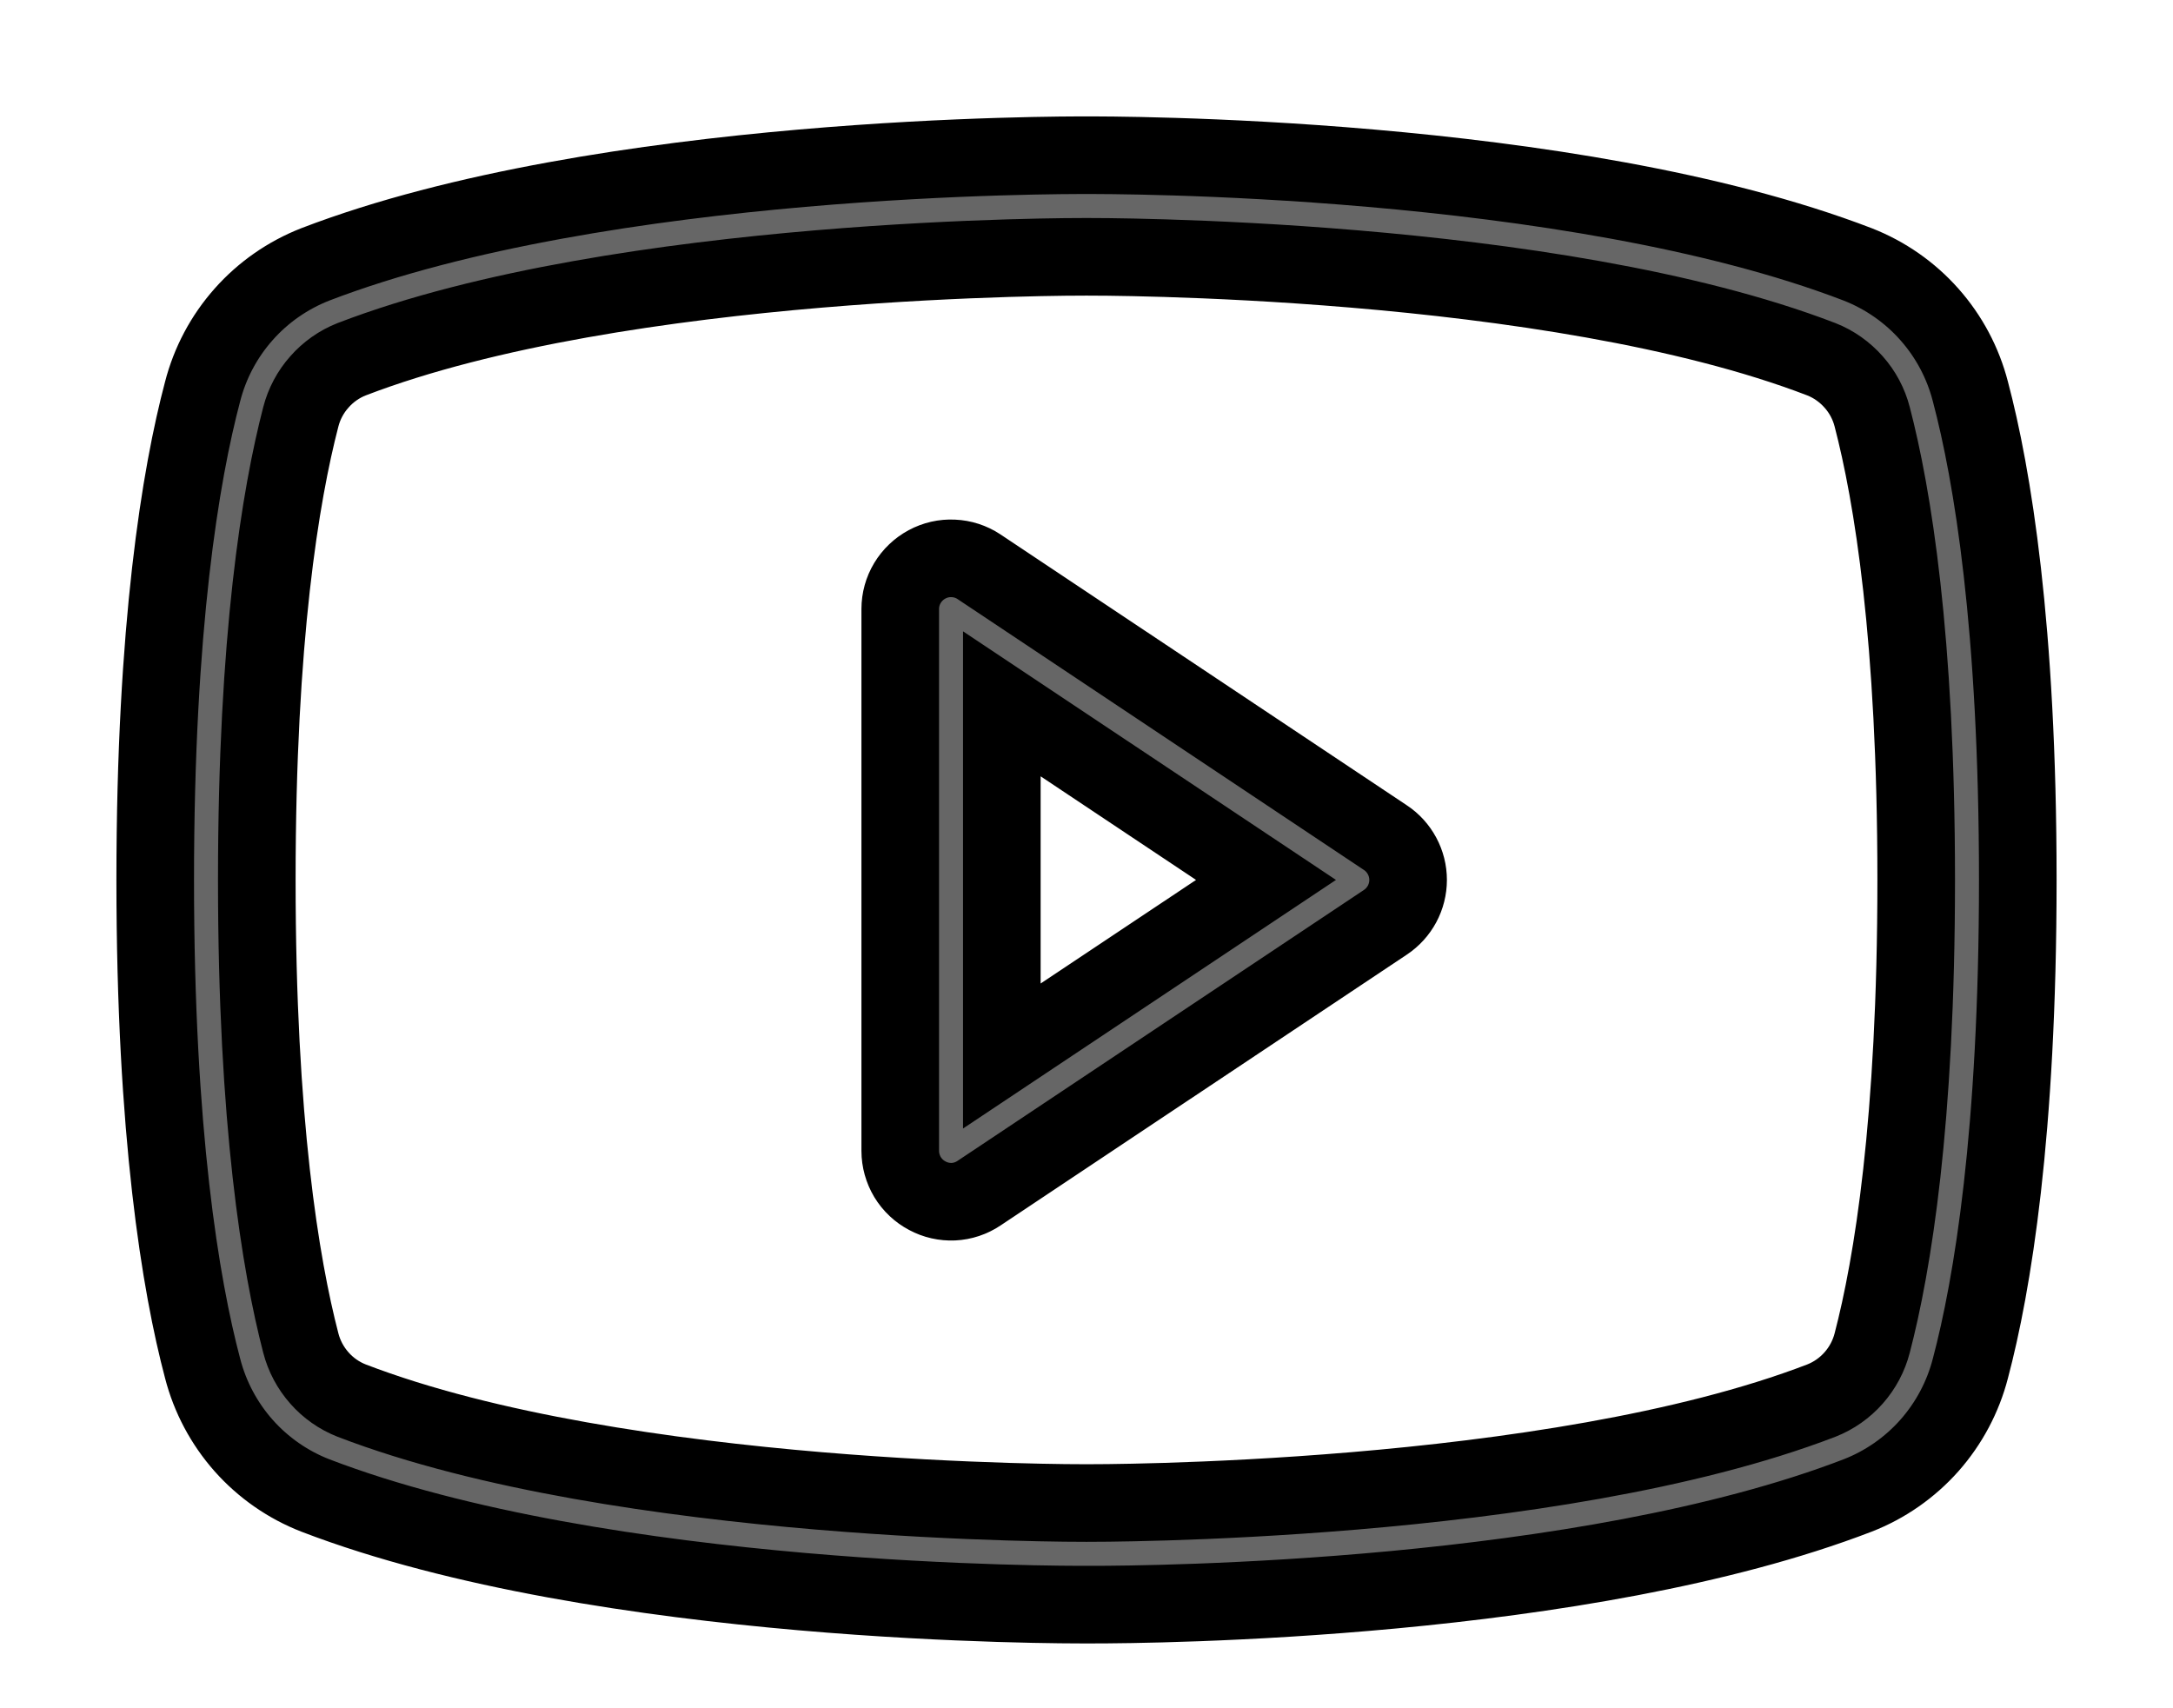
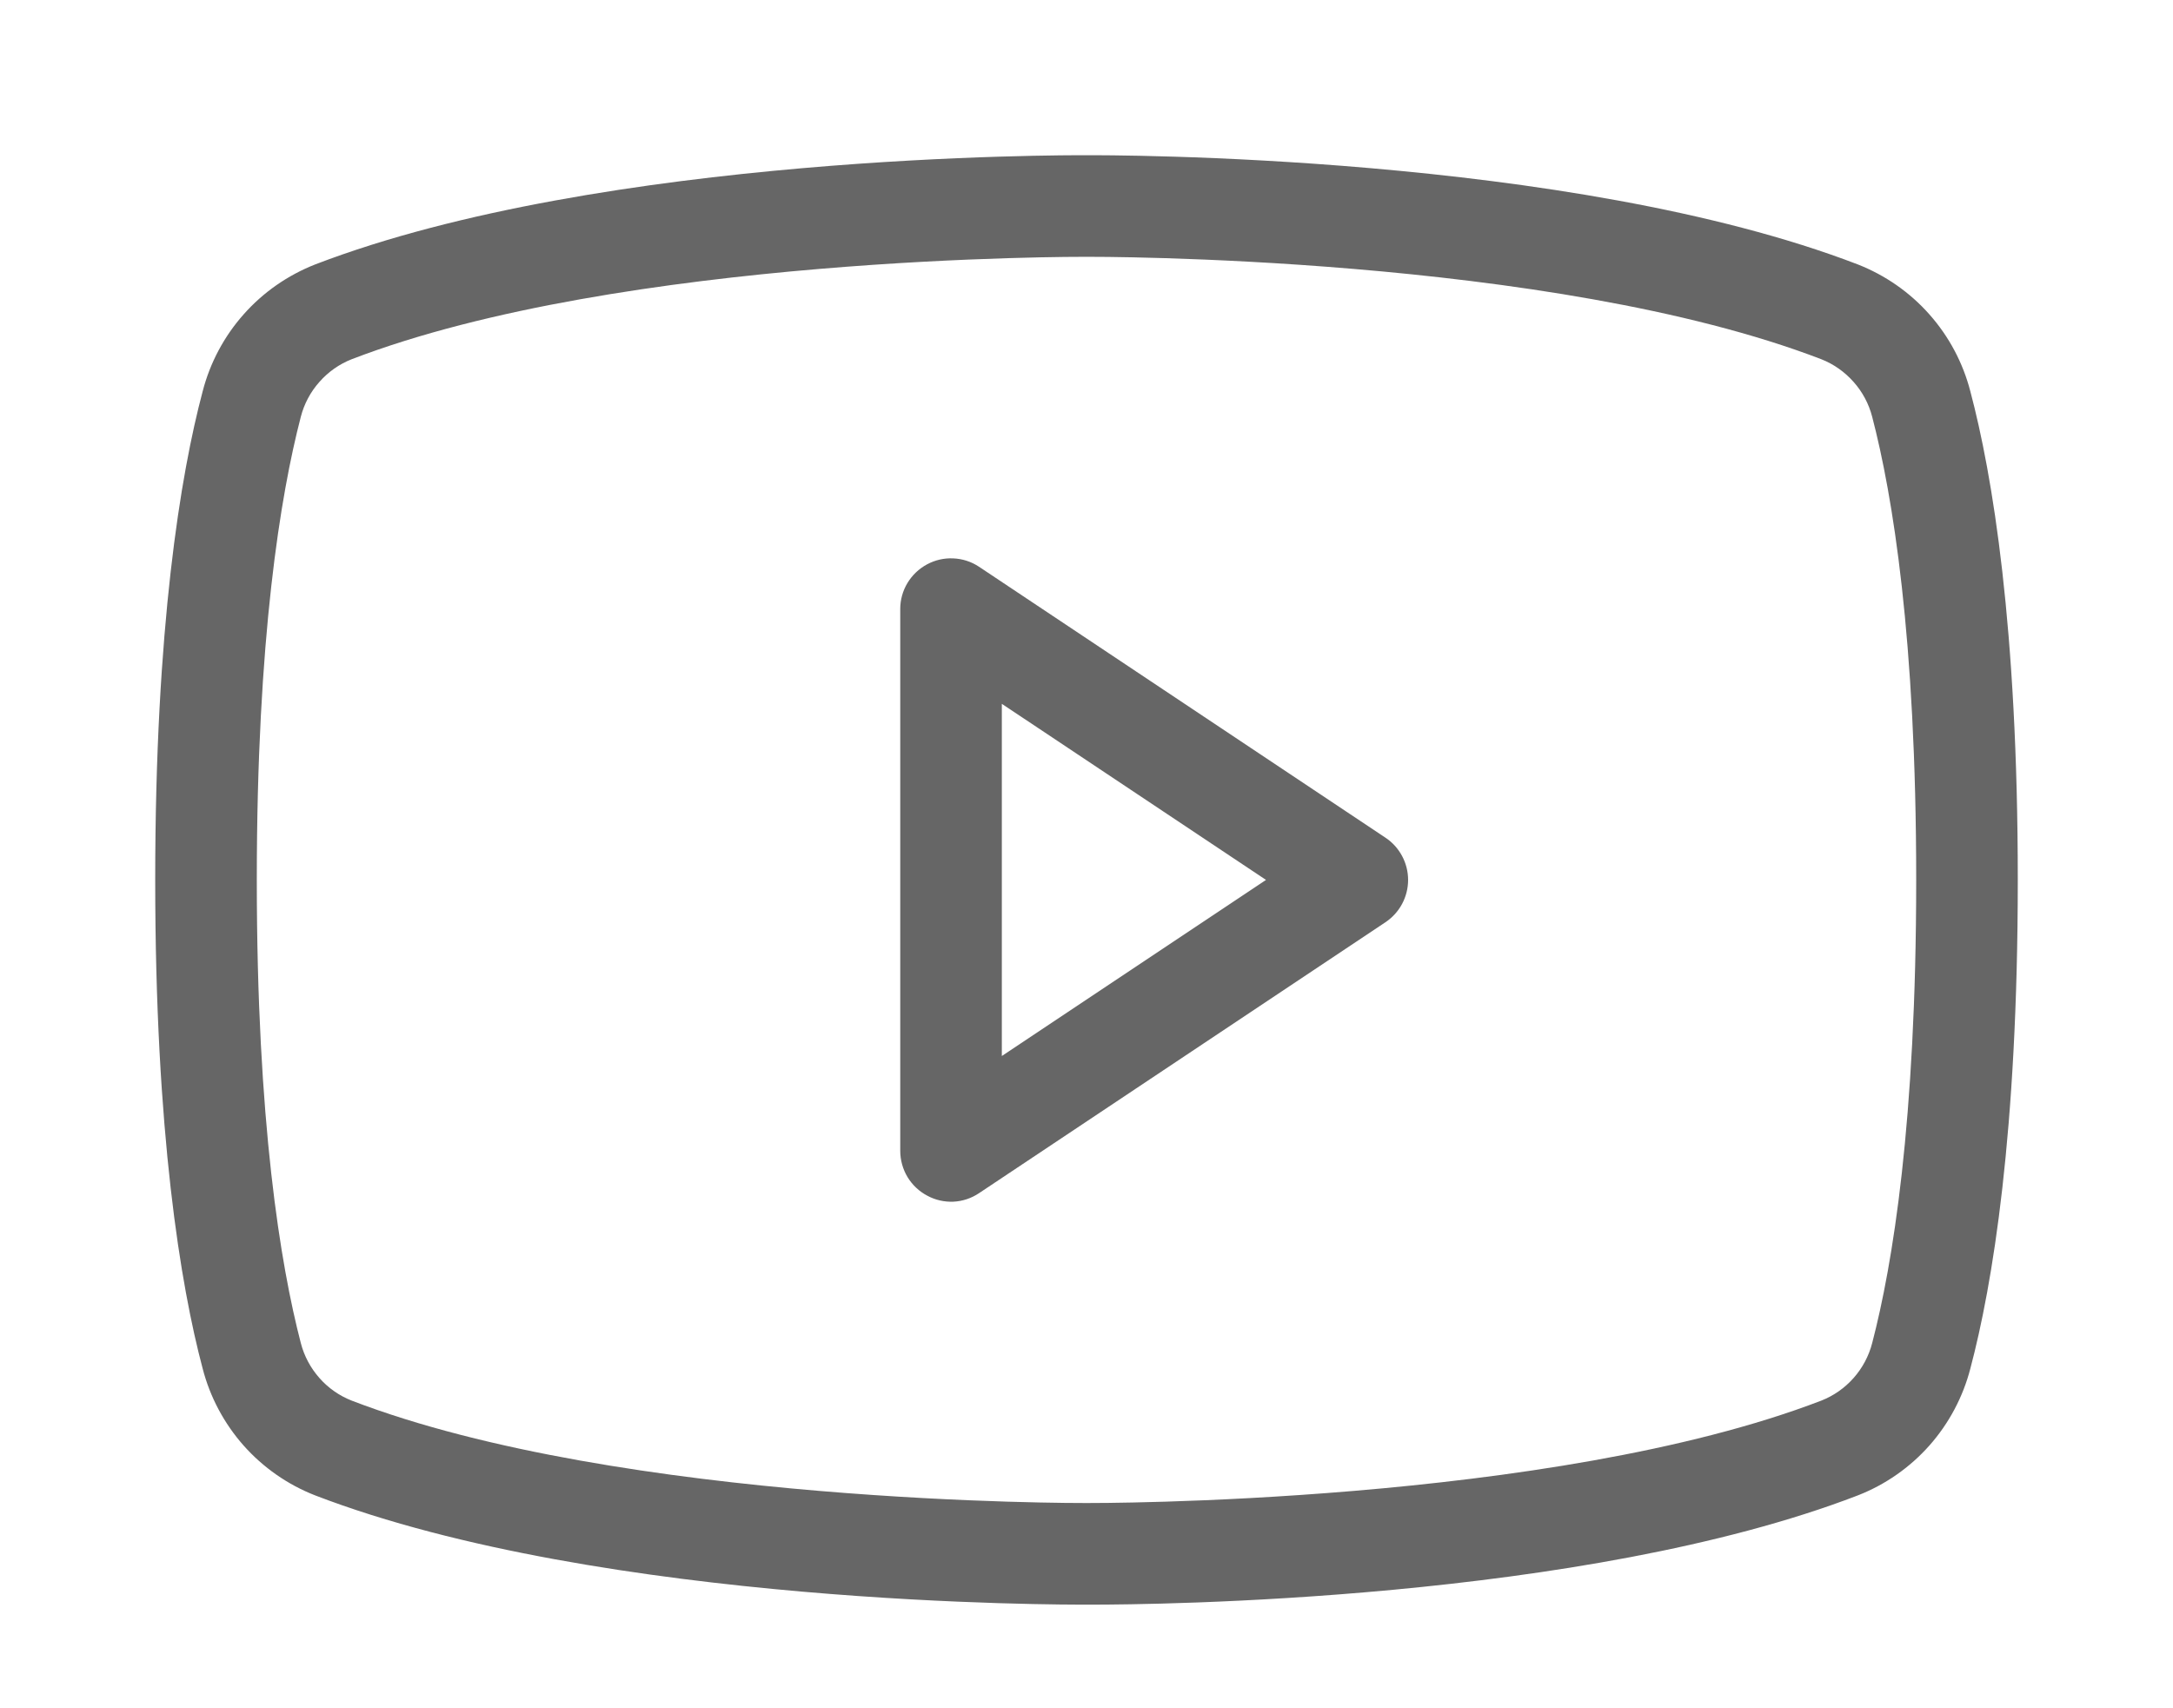
<svg xmlns="http://www.w3.org/2000/svg" width="28" height="22" viewBox="0 0 28 22" fill="none">
-   <path stroke="currentColor" d="M17.851 10.793L12.614 7.302C12.516 7.237 12.402 7.2 12.284 7.195C12.166 7.189 12.049 7.216 11.945 7.272C11.841 7.328 11.754 7.411 11.693 7.512C11.632 7.613 11.6 7.729 11.6 7.847V14.829C11.6 14.948 11.633 15.065 11.694 15.167C11.756 15.269 11.844 15.352 11.949 15.407C12.052 15.463 12.169 15.489 12.286 15.484C12.404 15.478 12.517 15.44 12.614 15.375L17.851 11.884C17.941 11.824 18.015 11.743 18.066 11.648C18.117 11.553 18.144 11.446 18.144 11.338C18.144 11.23 18.117 11.124 18.066 11.029C18.015 10.934 17.941 10.852 17.851 10.793ZM12.909 13.607V9.069L16.313 11.338L12.909 13.607ZM25.389 5.044C25.294 4.675 25.113 4.335 24.861 4.051C24.609 3.766 24.292 3.546 23.938 3.407C20.218 1.978 14.251 2 14 2C13.749 2 7.782 1.978 4.062 3.407C3.708 3.546 3.391 3.766 3.139 4.051C2.887 4.335 2.706 4.675 2.611 5.044C2.327 6.113 2 8.076 2 11.338C2 14.6 2.327 16.564 2.611 17.633C2.706 18.001 2.887 18.341 3.139 18.626C3.391 18.91 3.708 19.131 4.062 19.269C7.782 20.698 13.749 20.676 14 20.676H14.076C14.829 20.676 20.393 20.633 23.938 19.269C24.292 19.131 24.609 18.91 24.861 18.626C25.113 18.341 25.294 18.001 25.389 17.633C25.673 16.564 26 14.6 26 11.338C26 8.076 25.673 6.113 25.389 5.044ZM24.124 17.305C24.081 17.472 23.999 17.626 23.885 17.755C23.771 17.884 23.629 17.984 23.469 18.047C19.978 19.389 14.066 19.367 14 19.367C13.934 19.367 8.022 19.389 4.531 18.047C4.371 17.984 4.228 17.884 4.115 17.755C4.001 17.626 3.919 17.472 3.876 17.305C3.615 16.302 3.309 14.458 3.309 11.338C3.309 8.218 3.615 6.375 3.876 5.371C3.919 5.204 4.001 5.05 4.115 4.922C4.228 4.793 4.371 4.692 4.531 4.629C8.022 3.287 13.934 3.309 14 3.309C14.066 3.309 19.978 3.287 23.469 4.629C23.629 4.692 23.771 4.793 23.885 4.922C23.999 5.05 24.081 5.204 24.124 5.371C24.386 6.375 24.691 8.218 24.691 11.338C24.691 14.458 24.386 16.302 24.124 17.305Z" fill="#666666" />
+   <path d="M17.851 10.793L12.614 7.302C12.516 7.237 12.402 7.2 12.284 7.195C12.166 7.189 12.049 7.216 11.945 7.272C11.841 7.328 11.754 7.411 11.693 7.512C11.632 7.613 11.6 7.729 11.6 7.847V14.829C11.6 14.948 11.633 15.065 11.694 15.167C11.756 15.269 11.844 15.352 11.949 15.407C12.052 15.463 12.169 15.489 12.286 15.484C12.404 15.478 12.517 15.44 12.614 15.375L17.851 11.884C17.941 11.824 18.015 11.743 18.066 11.648C18.117 11.553 18.144 11.446 18.144 11.338C18.144 11.23 18.117 11.124 18.066 11.029C18.015 10.934 17.941 10.852 17.851 10.793ZM12.909 13.607V9.069L16.313 11.338L12.909 13.607ZM25.389 5.044C25.294 4.675 25.113 4.335 24.861 4.051C24.609 3.766 24.292 3.546 23.938 3.407C20.218 1.978 14.251 2 14 2C13.749 2 7.782 1.978 4.062 3.407C3.708 3.546 3.391 3.766 3.139 4.051C2.887 4.335 2.706 4.675 2.611 5.044C2.327 6.113 2 8.076 2 11.338C2 14.6 2.327 16.564 2.611 17.633C2.706 18.001 2.887 18.341 3.139 18.626C3.391 18.91 3.708 19.131 4.062 19.269C7.782 20.698 13.749 20.676 14 20.676H14.076C14.829 20.676 20.393 20.633 23.938 19.269C24.292 19.131 24.609 18.91 24.861 18.626C25.113 18.341 25.294 18.001 25.389 17.633C25.673 16.564 26 14.6 26 11.338C26 8.076 25.673 6.113 25.389 5.044ZM24.124 17.305C24.081 17.472 23.999 17.626 23.885 17.755C23.771 17.884 23.629 17.984 23.469 18.047C19.978 19.389 14.066 19.367 14 19.367C13.934 19.367 8.022 19.389 4.531 18.047C4.371 17.984 4.228 17.884 4.115 17.755C4.001 17.626 3.919 17.472 3.876 17.305C3.615 16.302 3.309 14.458 3.309 11.338C3.309 8.218 3.615 6.375 3.876 5.371C3.919 5.204 4.001 5.05 4.115 4.922C4.228 4.793 4.371 4.692 4.531 4.629C8.022 3.287 13.934 3.309 14 3.309C14.066 3.309 19.978 3.287 23.469 4.629C23.629 4.692 23.771 4.793 23.885 4.922C23.999 5.05 24.081 5.204 24.124 5.371C24.386 6.375 24.691 8.218 24.691 11.338C24.691 14.458 24.386 16.302 24.124 17.305Z" fill="#666666" />
</svg>
